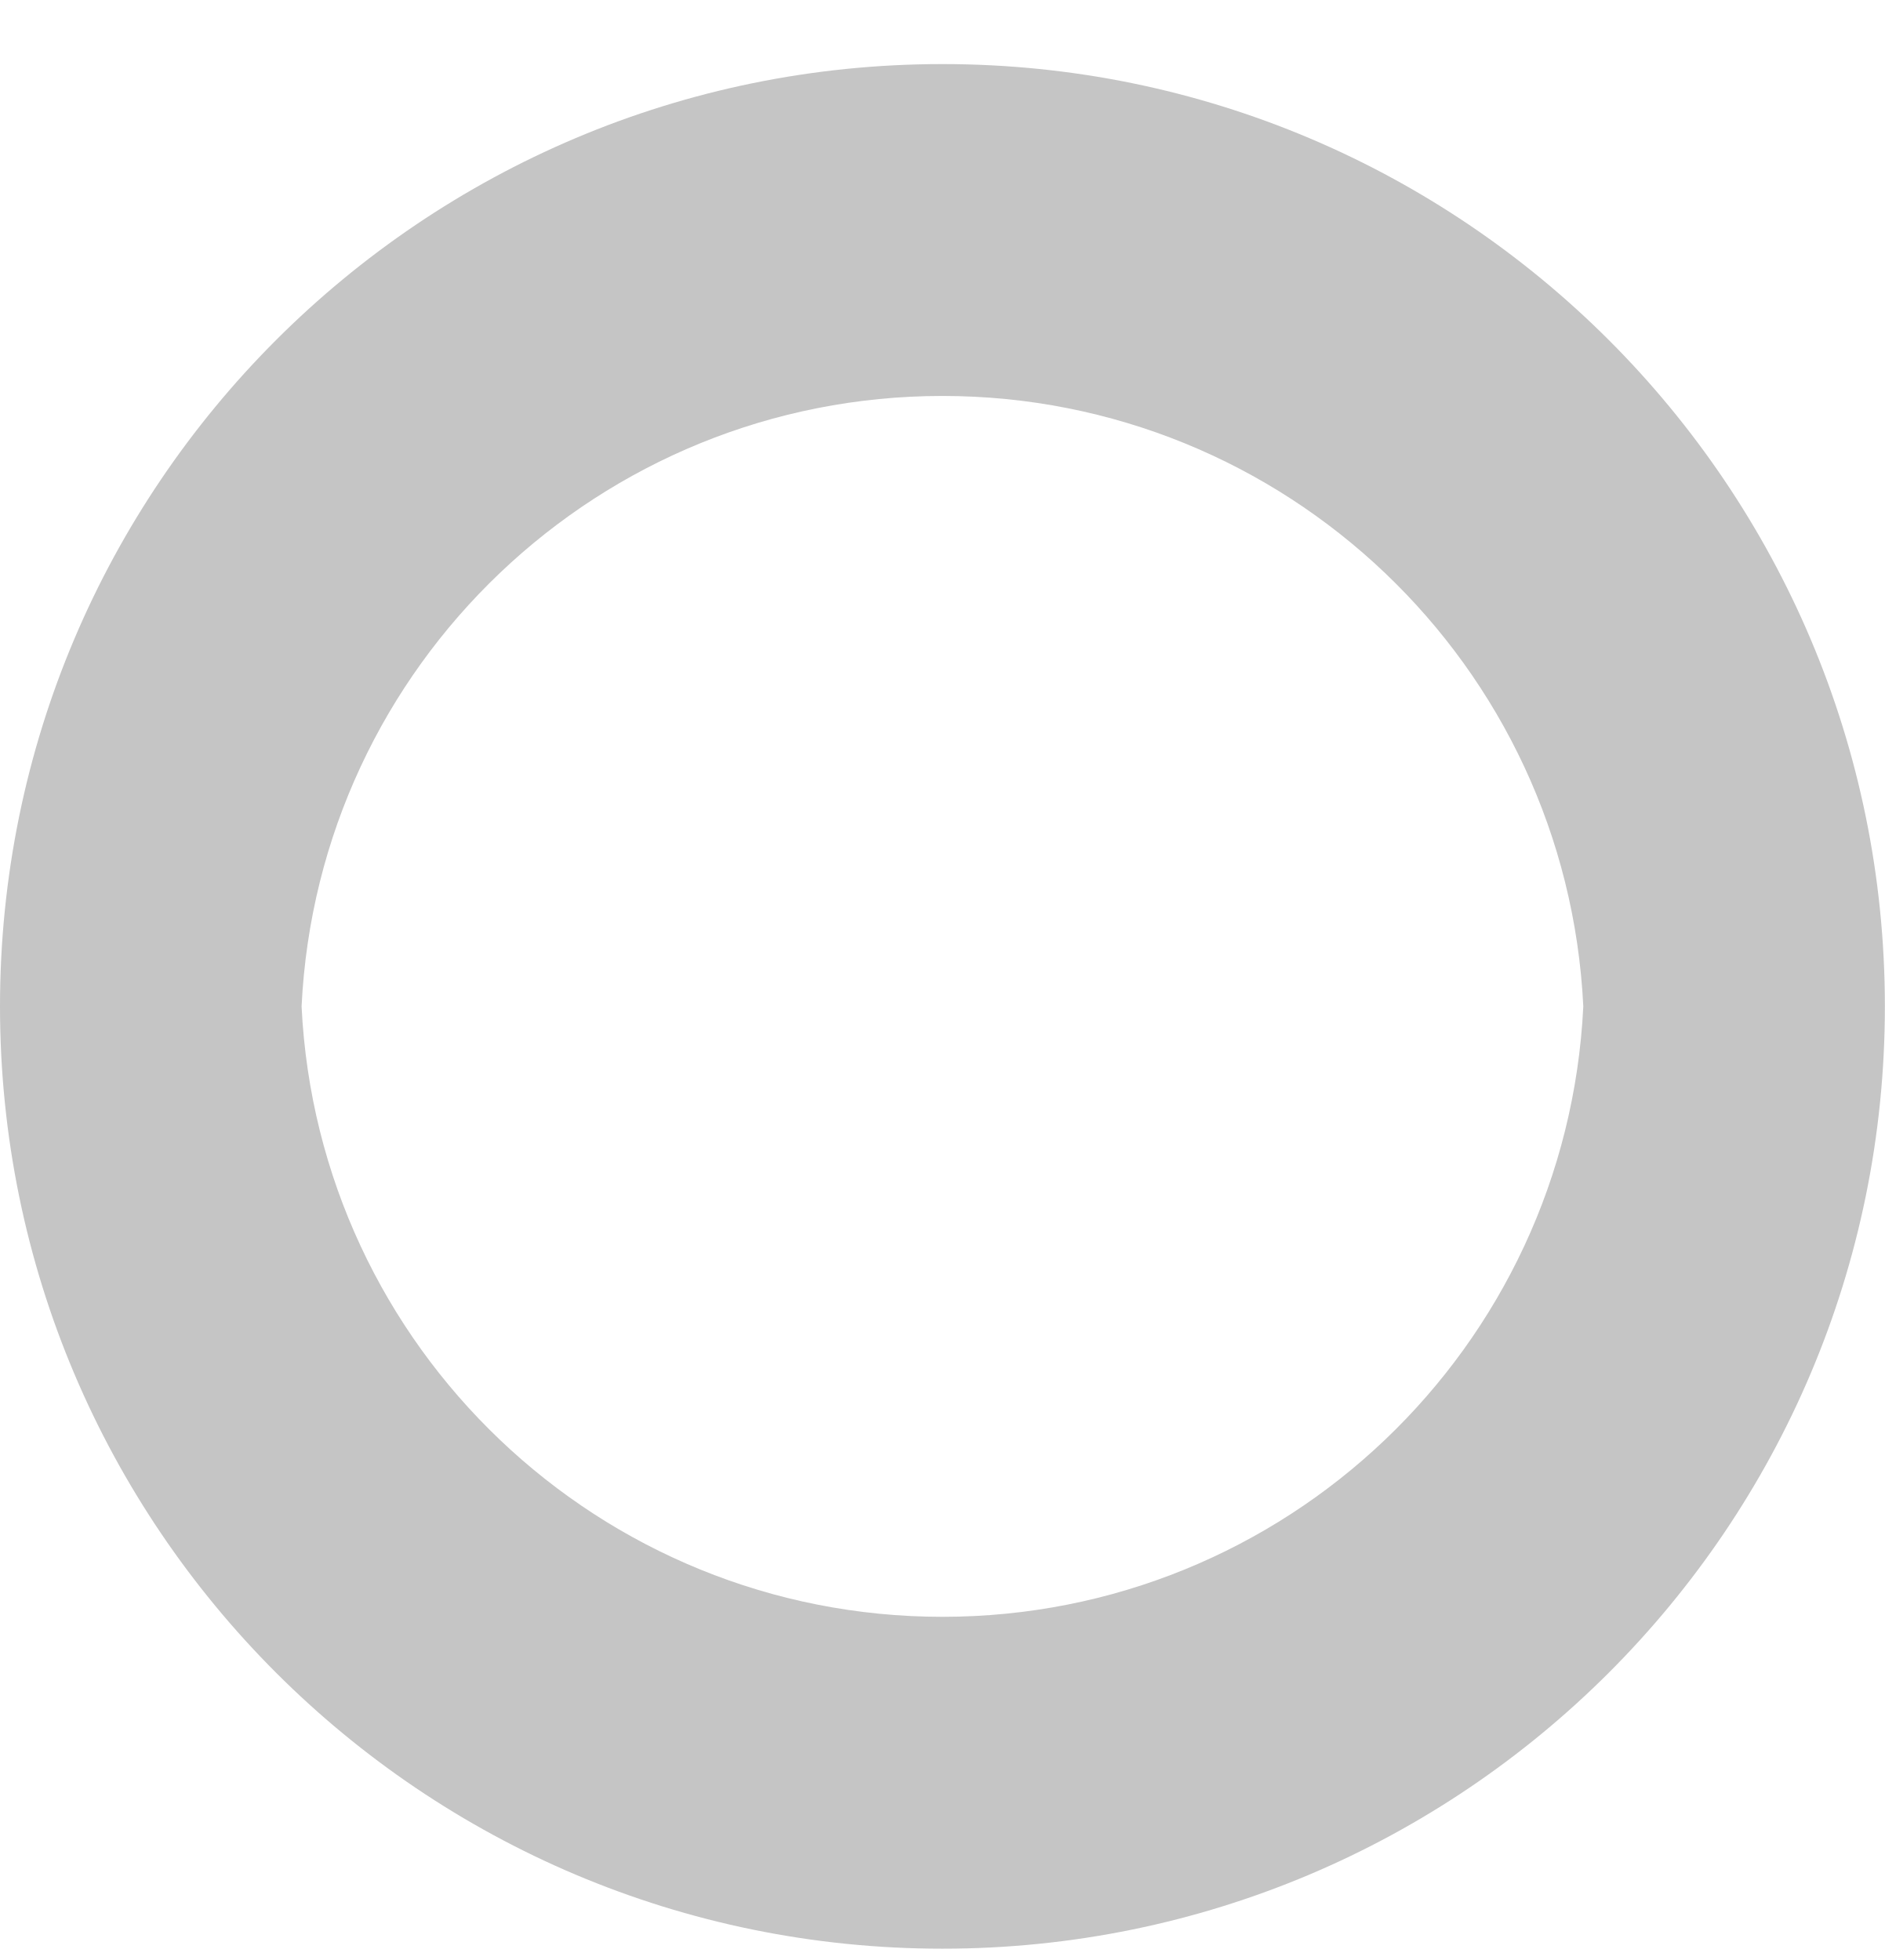
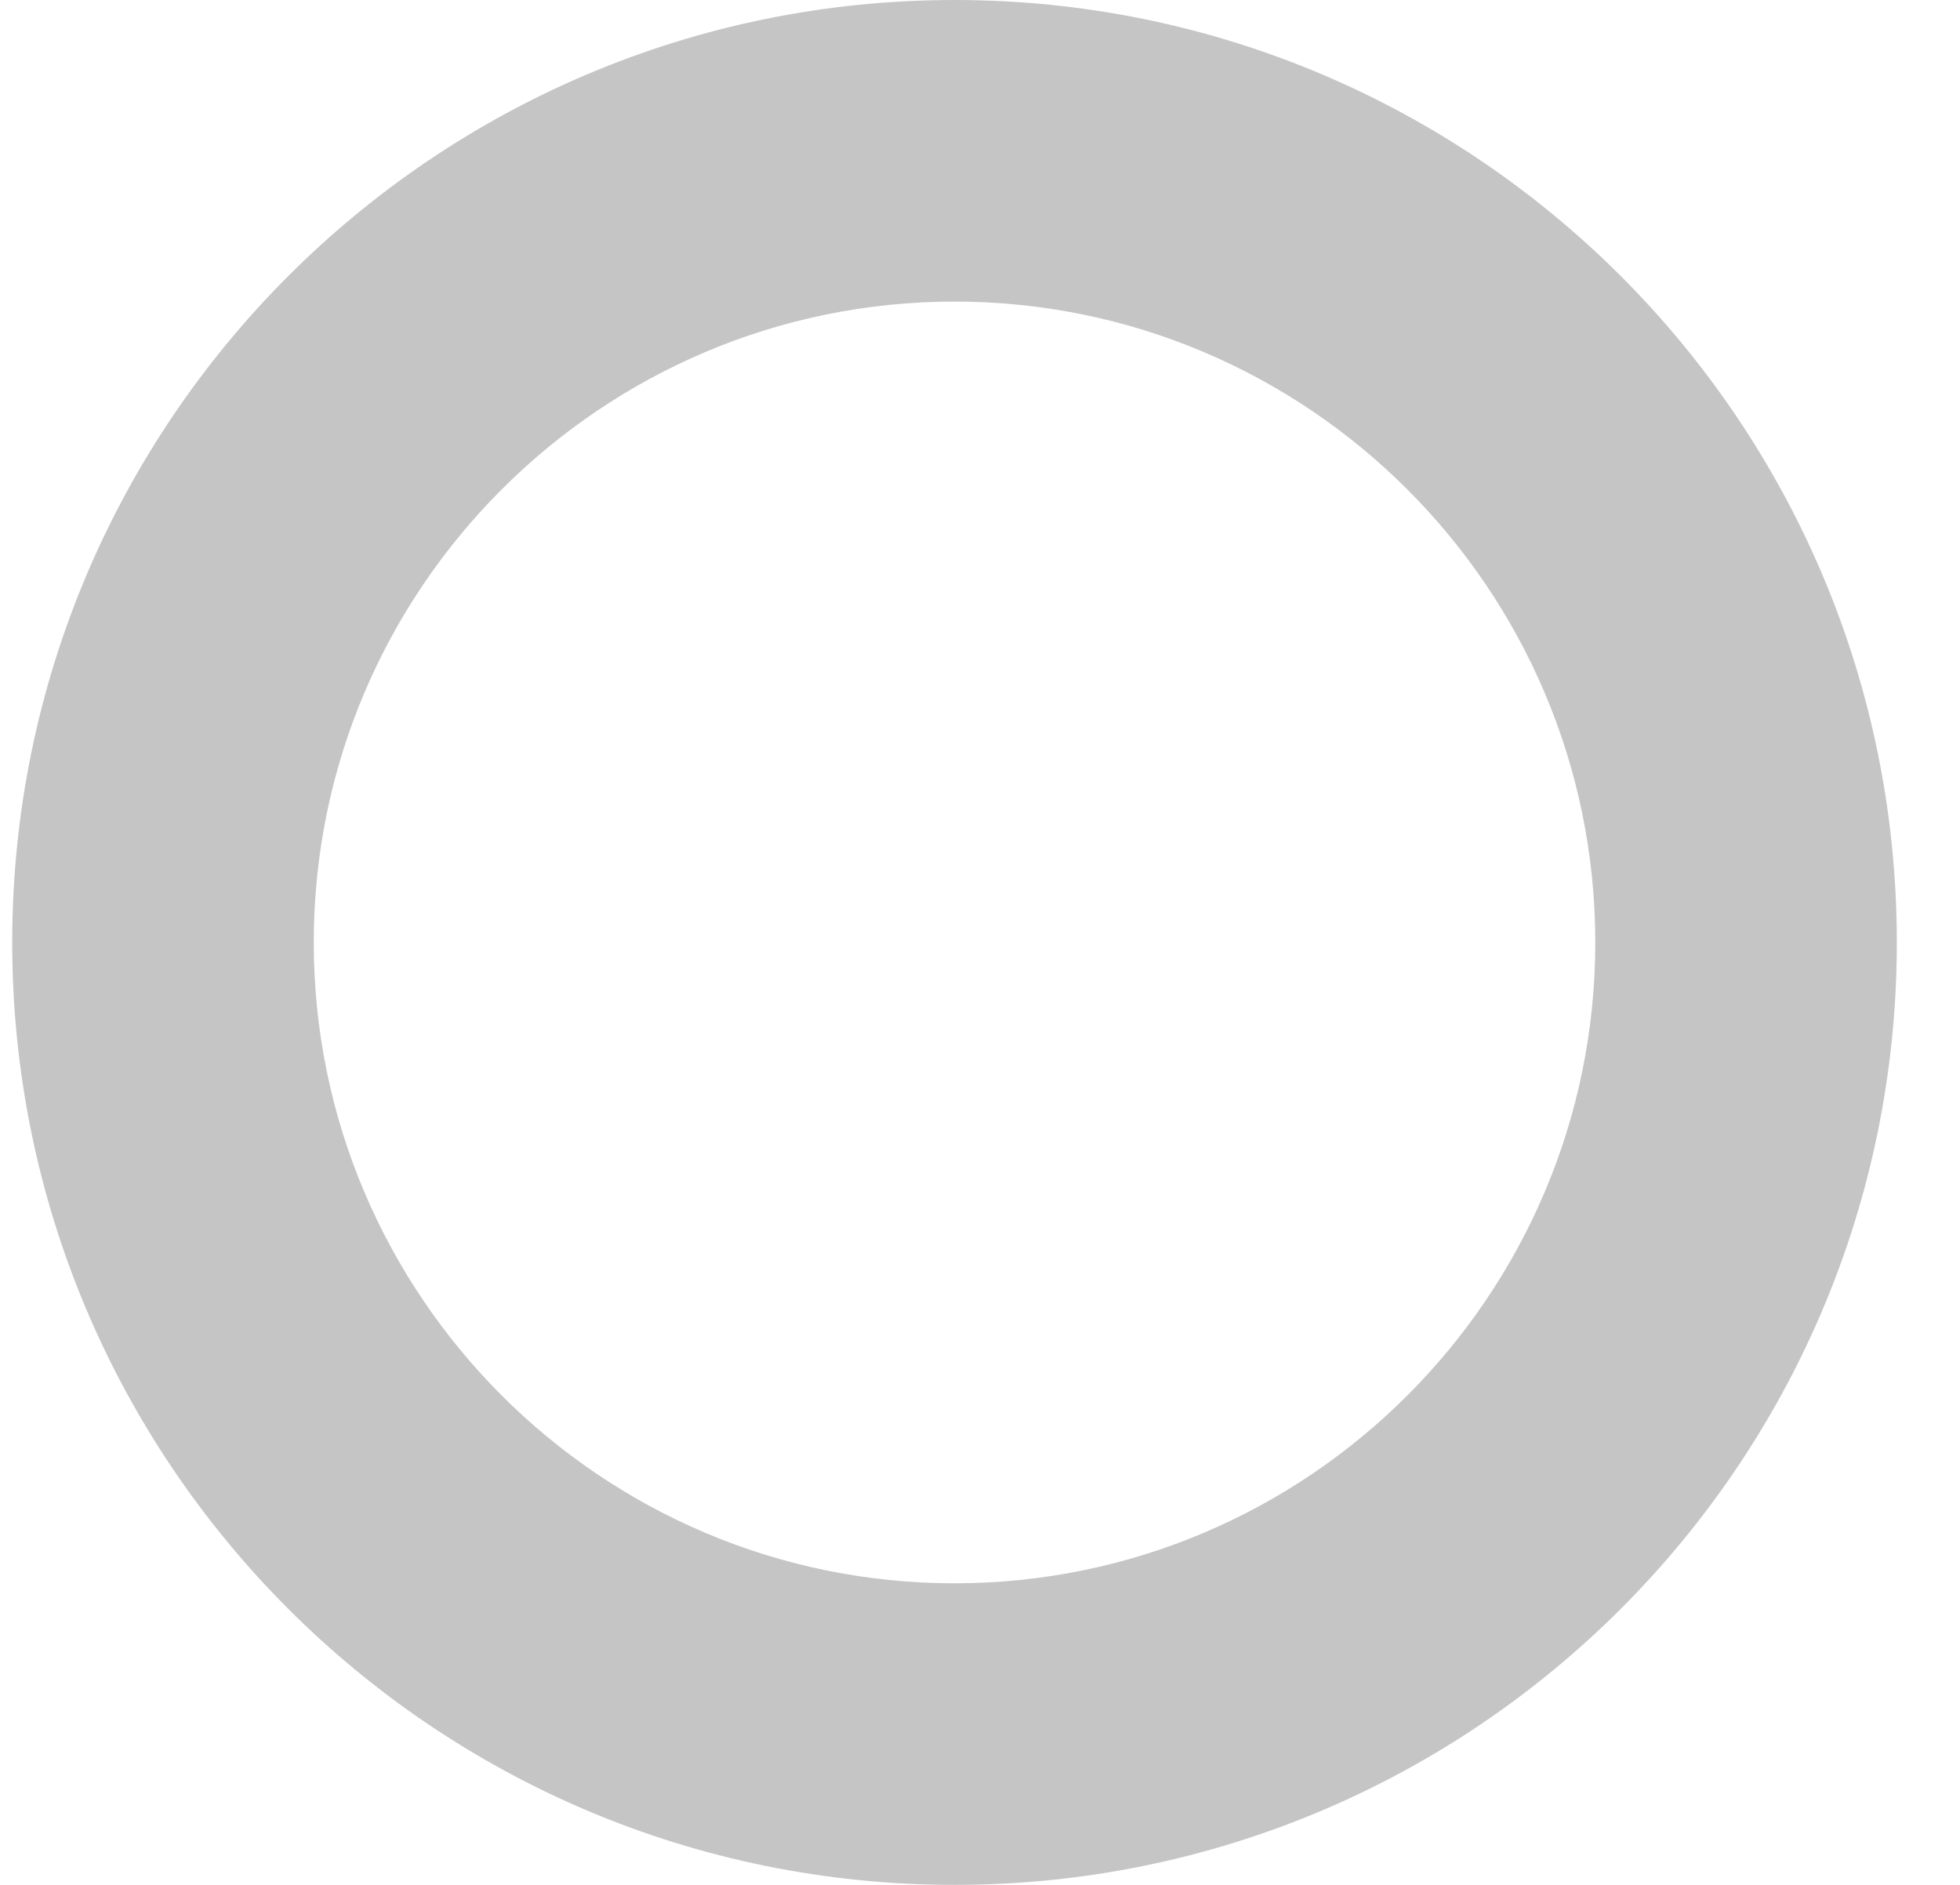
- <svg xmlns="http://www.w3.org/2000/svg" width="25" height="26" fill="none">
-   <path fill-rule="evenodd" clip-rule="evenodd" d="M0 13.35a12.5 12.5 0 1125 0 12.5 12.5 0 01-25 0zm21 0a8.51 8.51 0 00-17 0 8.51 8.51 0 0017 0z" fill="#C5C5C5" />
+ <svg xmlns="http://www.w3.org/2000/svg" width="26" height="25" viewBox="0 0 26 25" fill="none">
+   <path fill-rule="evenodd" clip-rule="evenodd" d="M0.162 12.5C0.162 5.597 5.759 0 12.662 0C19.565 0 25.162 5.597 25.162 12.5C25.162 19.403 19.565 25 12.662 25C5.759 25 0.162 19.403 0.162 12.5ZM21.162 12.5C21.162 7.813 17.349 4 12.662 4C7.975 4 4.162 7.813 4.162 12.5C4.162 17.187 7.975 21 12.662 21C17.349 21 21.162 17.187 21.162 12.5Z" fill="#C5C5C5" />
</svg>
